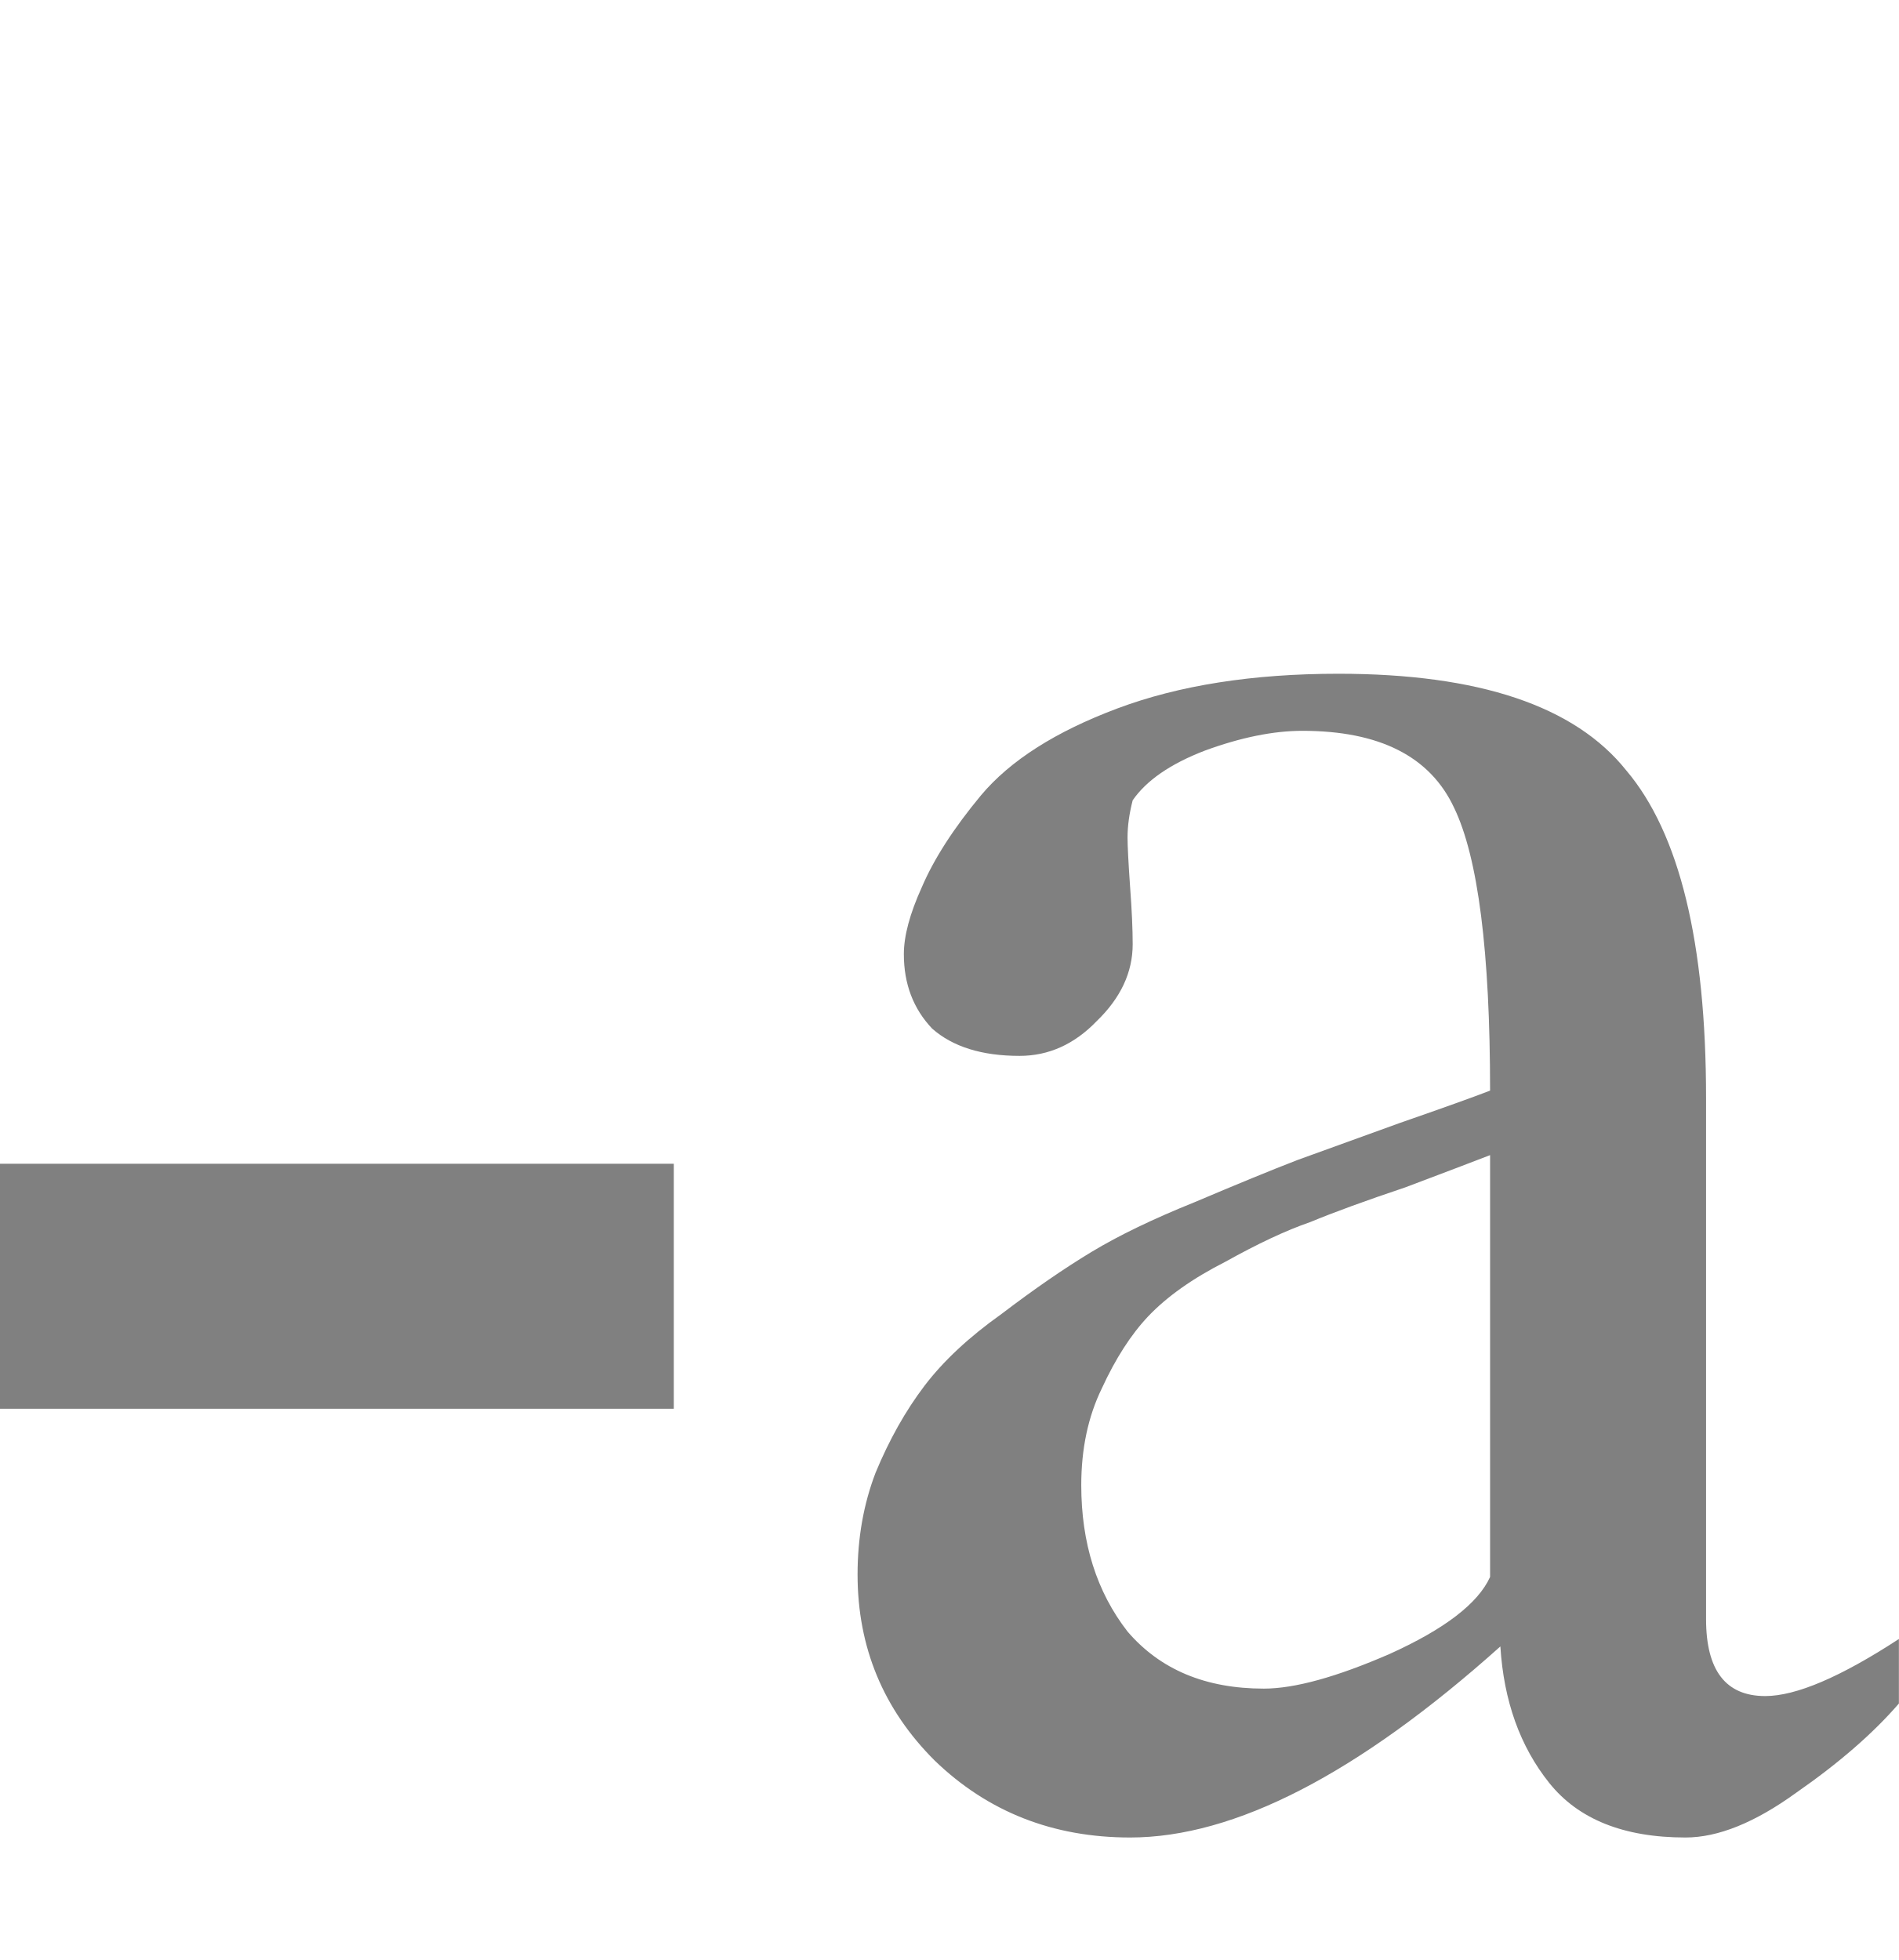
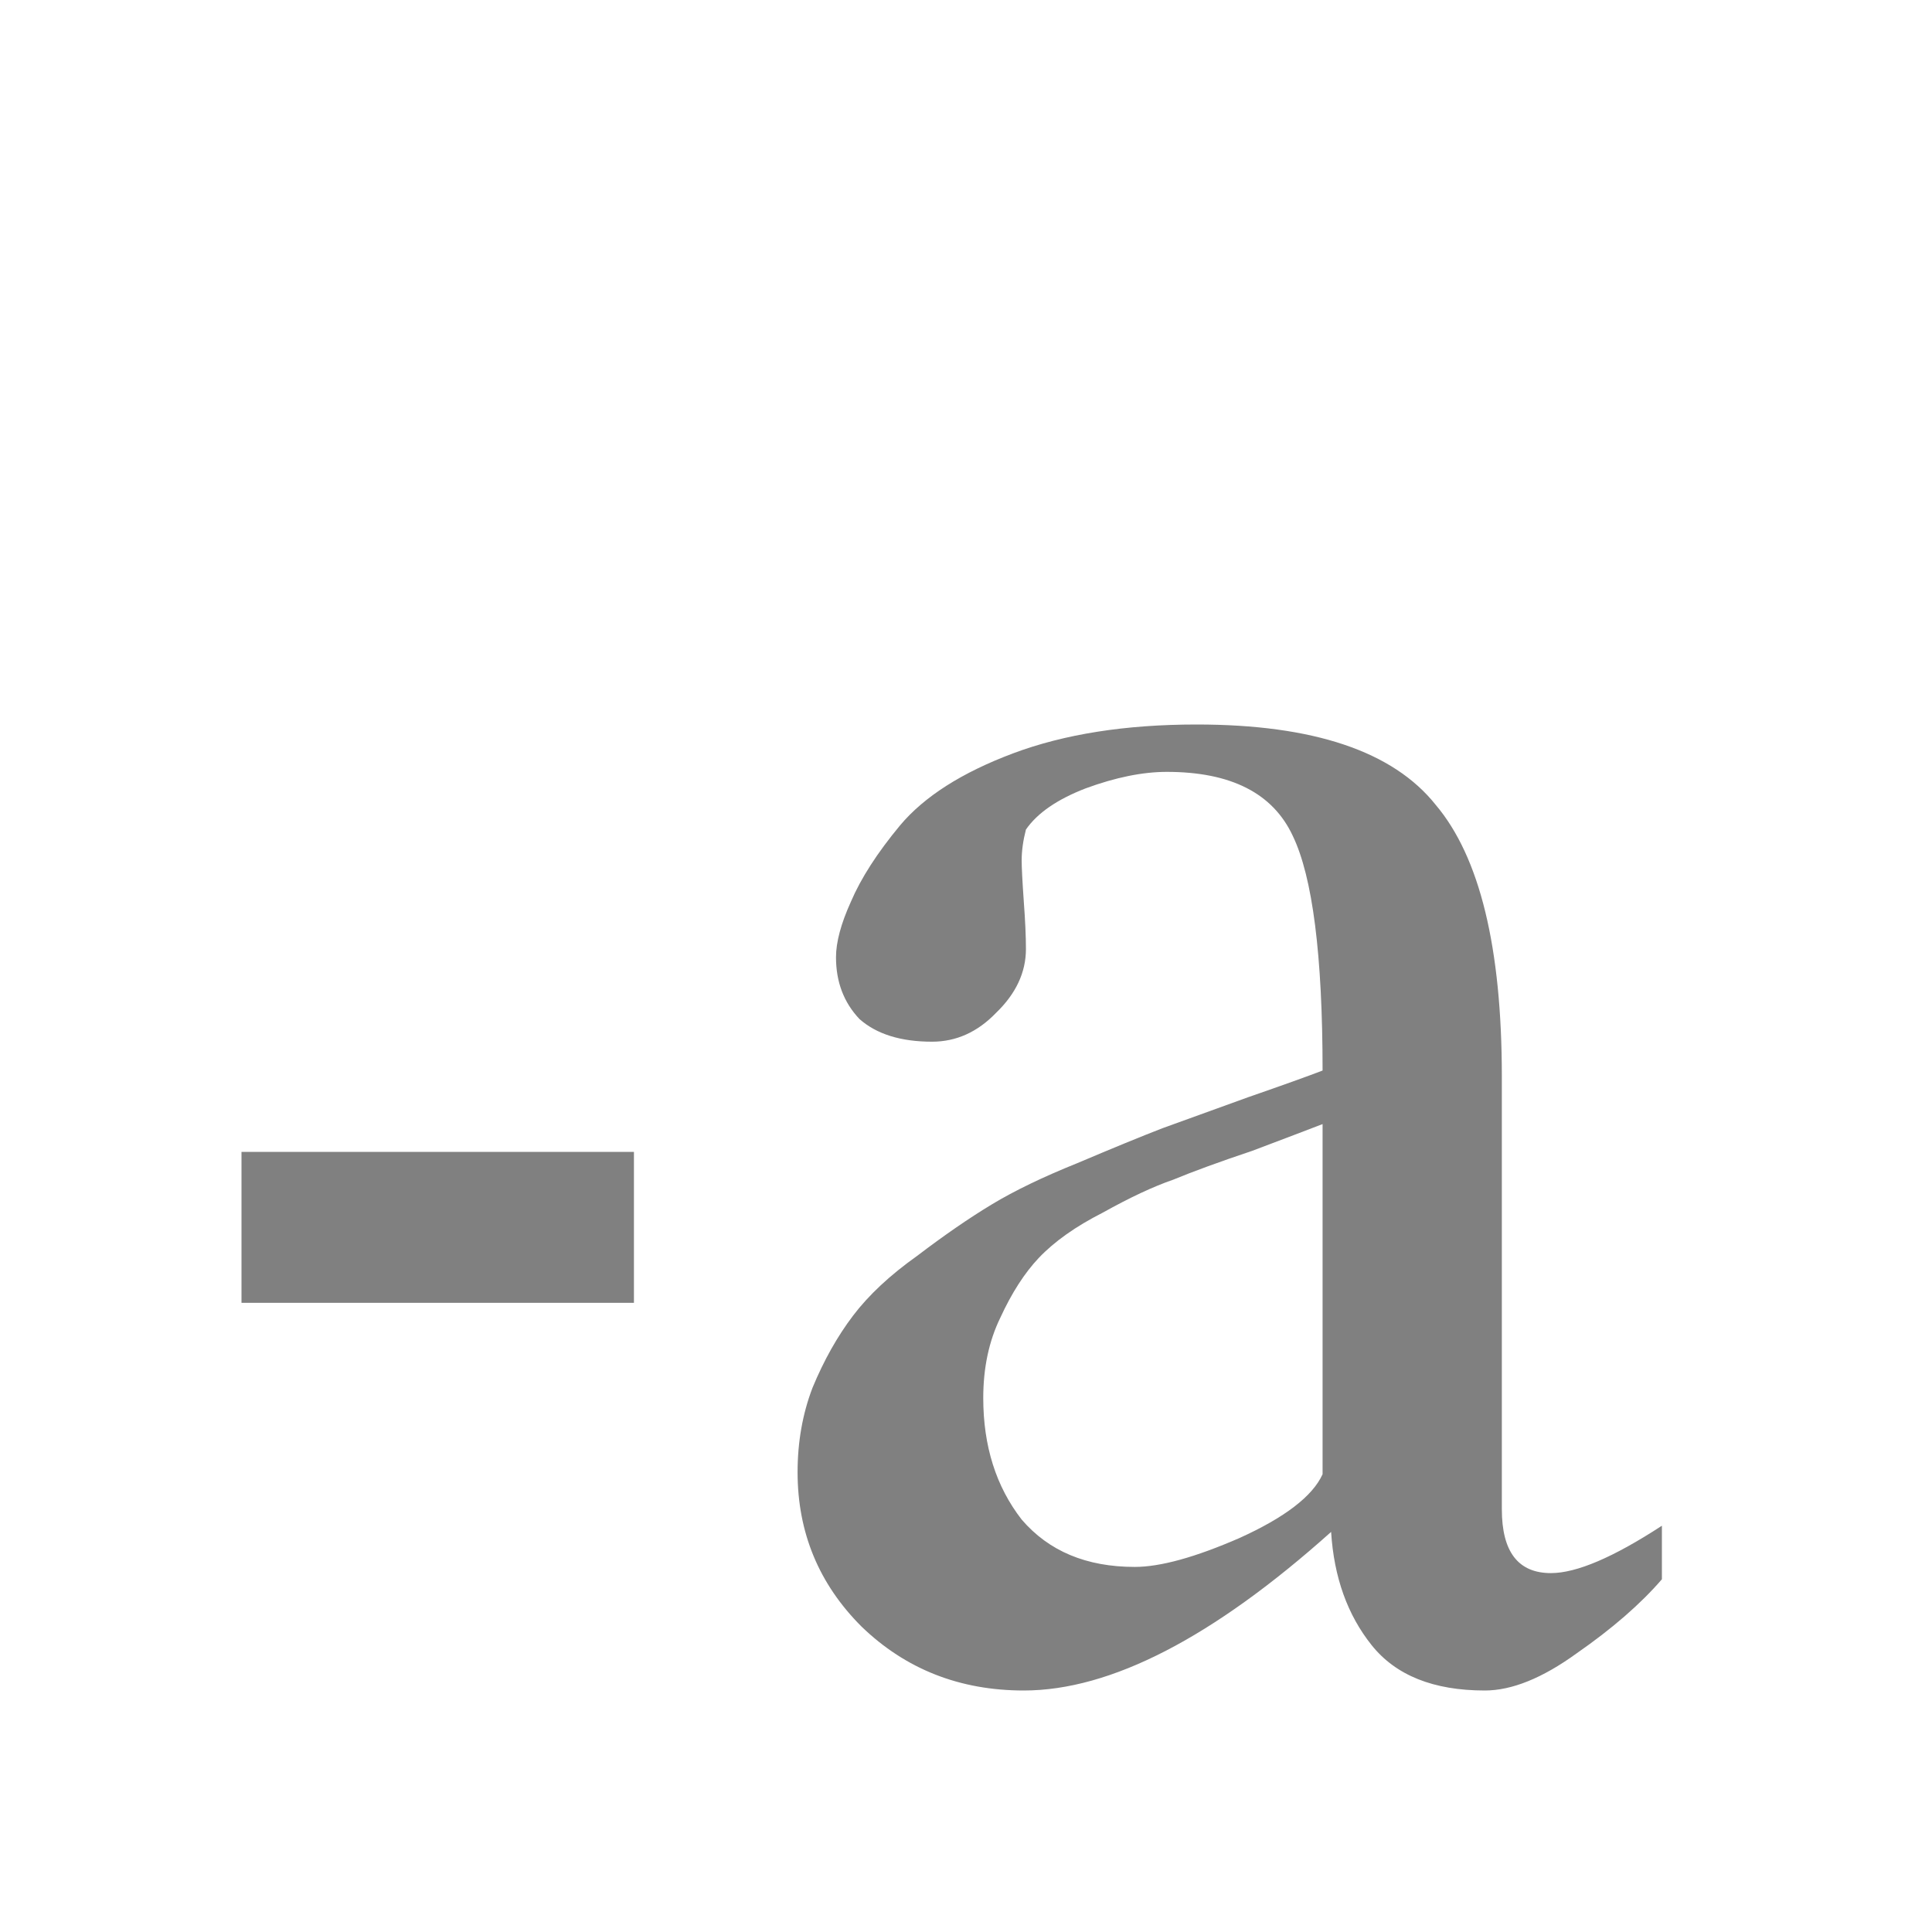
- <svg xmlns="http://www.w3.org/2000/svg" width="31" height="32" id="svg4449" version="1.1">
+ <svg xmlns="http://www.w3.org/2000/svg" width="64" height="64" id="svg4449" version="1.1">
  <defs id="defs4451" />
-   <g id="layer1" transform="translate(-14,17.62)">
-     <g style="fill:#808080;fill-opacity:1;stroke:none" id="text4469" transform="matrix(1.022305,0,0,0.9009009,-0.3122677,-1.124504)">
+   <g id="layer1" transform="translate(-14,49.62)">
+     <g style="fill:#808080;fill-opacity:1;stroke:none" id="text4469" transform="matrix(1.208178,0,0,1.126126,5.085502,-14.59274)">
      <path d="m 14,2.78 10.76,0 0,4.44 -10.76,0 0,-4.44" id="path5540" />
    </g>
-     <g transform="matrix(1.049383,0,0,1.012793,7.012346,-17.37587)" style="fill:#808080;fill-opacity:1;stroke:none" id="text5558">
+     <g transform="matrix(1.767381,0,0,1.705757,5.073426,-43.73514)" style="fill:#808080;fill-opacity:1;stroke:none" id="text5558">
      <path d="m 20.72,15.14 c -2e-6,-0.293 0.093,-0.653 0.28,-1.08 0.187,-0.453 0.493,-0.947 0.92,-1.48 0.453,-0.56 1.16,-1.027 2.12,-1.4 0.96,-0.373 2.107,-0.56 3.44,-0.56 2.187,1.8e-5 3.68,0.52 4.48,1.56 0.827,1.013 1.24,2.773 1.24,5.28 l 0,8.4 c -1.5e-5,0.827 0.307,1.24 0.92,1.24 0.48,10e-7 1.173,-0.307 2.08,-0.92 l 0,1.04 c -0.4,0.48 -0.933,0.96 -1.6,1.44 -0.64,0.48 -1.213,0.72 -1.72,0.72 -0.96,-10e-7 -1.667,-0.293 -2.12,-0.88 -0.453,-0.587 -0.707,-1.32 -0.76,-2.2 -2.213,2.053 -4.133,3.08 -5.76,3.08 -1.2,-10e-7 -2.213,-0.413 -3.04,-1.24 -0.8,-0.827 -1.2,-1.827 -1.2,-3 -2e-6,-0.587 0.093,-1.133 0.28,-1.64 0.213,-0.533 0.467,-1 0.76,-1.4 0.293,-0.4 0.693,-0.787 1.2,-1.16 0.507,-0.4 0.973,-0.733 1.4,-1 0.427,-0.267 0.96,-0.533 1.6,-0.8 0.667,-0.293 1.2,-0.52 1.6,-0.68 0.427,-0.16 0.96,-0.36 1.6,-0.6 0.667,-0.24 1.133,-0.413 1.4,-0.52 -1.1e-5,-2.24 -0.187,-3.76 -0.56,-4.56 -0.373,-0.827 -1.16,-1.24 -2.36,-1.24 -0.453,1.7e-5 -0.96,0.107 -1.52,0.32 -0.533,0.213 -0.907,0.48 -1.12,0.8 -0.053,0.213 -0.08,0.413 -0.08,0.6 -6e-6,0.133 0.013,0.4 0.04,0.8 0.027,0.373 0.04,0.68 0.04,0.92 -6e-6,0.453 -0.187,0.867 -0.56,1.24 -0.347,0.373 -0.747,0.56 -1.2,0.56 -0.587,1.2e-5 -1.04,-0.147 -1.36,-0.44 -0.293,-0.32 -0.44,-0.72 -0.44,-1.2 m 9.12,10.04 0,-6.8 c -0.267,0.107 -0.707,0.28 -1.32,0.52 -0.613,0.213 -1.107,0.4 -1.48,0.56 -0.373,0.133 -0.813,0.347 -1.32,0.64 -0.507,0.267 -0.907,0.56 -1.2,0.88 -0.267,0.293 -0.507,0.68 -0.72,1.16 -0.213,0.453 -0.32,0.973 -0.32,1.56 -5e-6,0.933 0.24,1.72 0.72,2.36 0.507,0.613 1.213,0.92 2.12,0.92 0.48,2e-6 1.133,-0.187 1.96,-0.56 0.853,-0.4 1.373,-0.813 1.56,-1.24" id="path5567" style="fill:#808080;fill-opacity:1" />
    </g>
  </g>
</svg>
